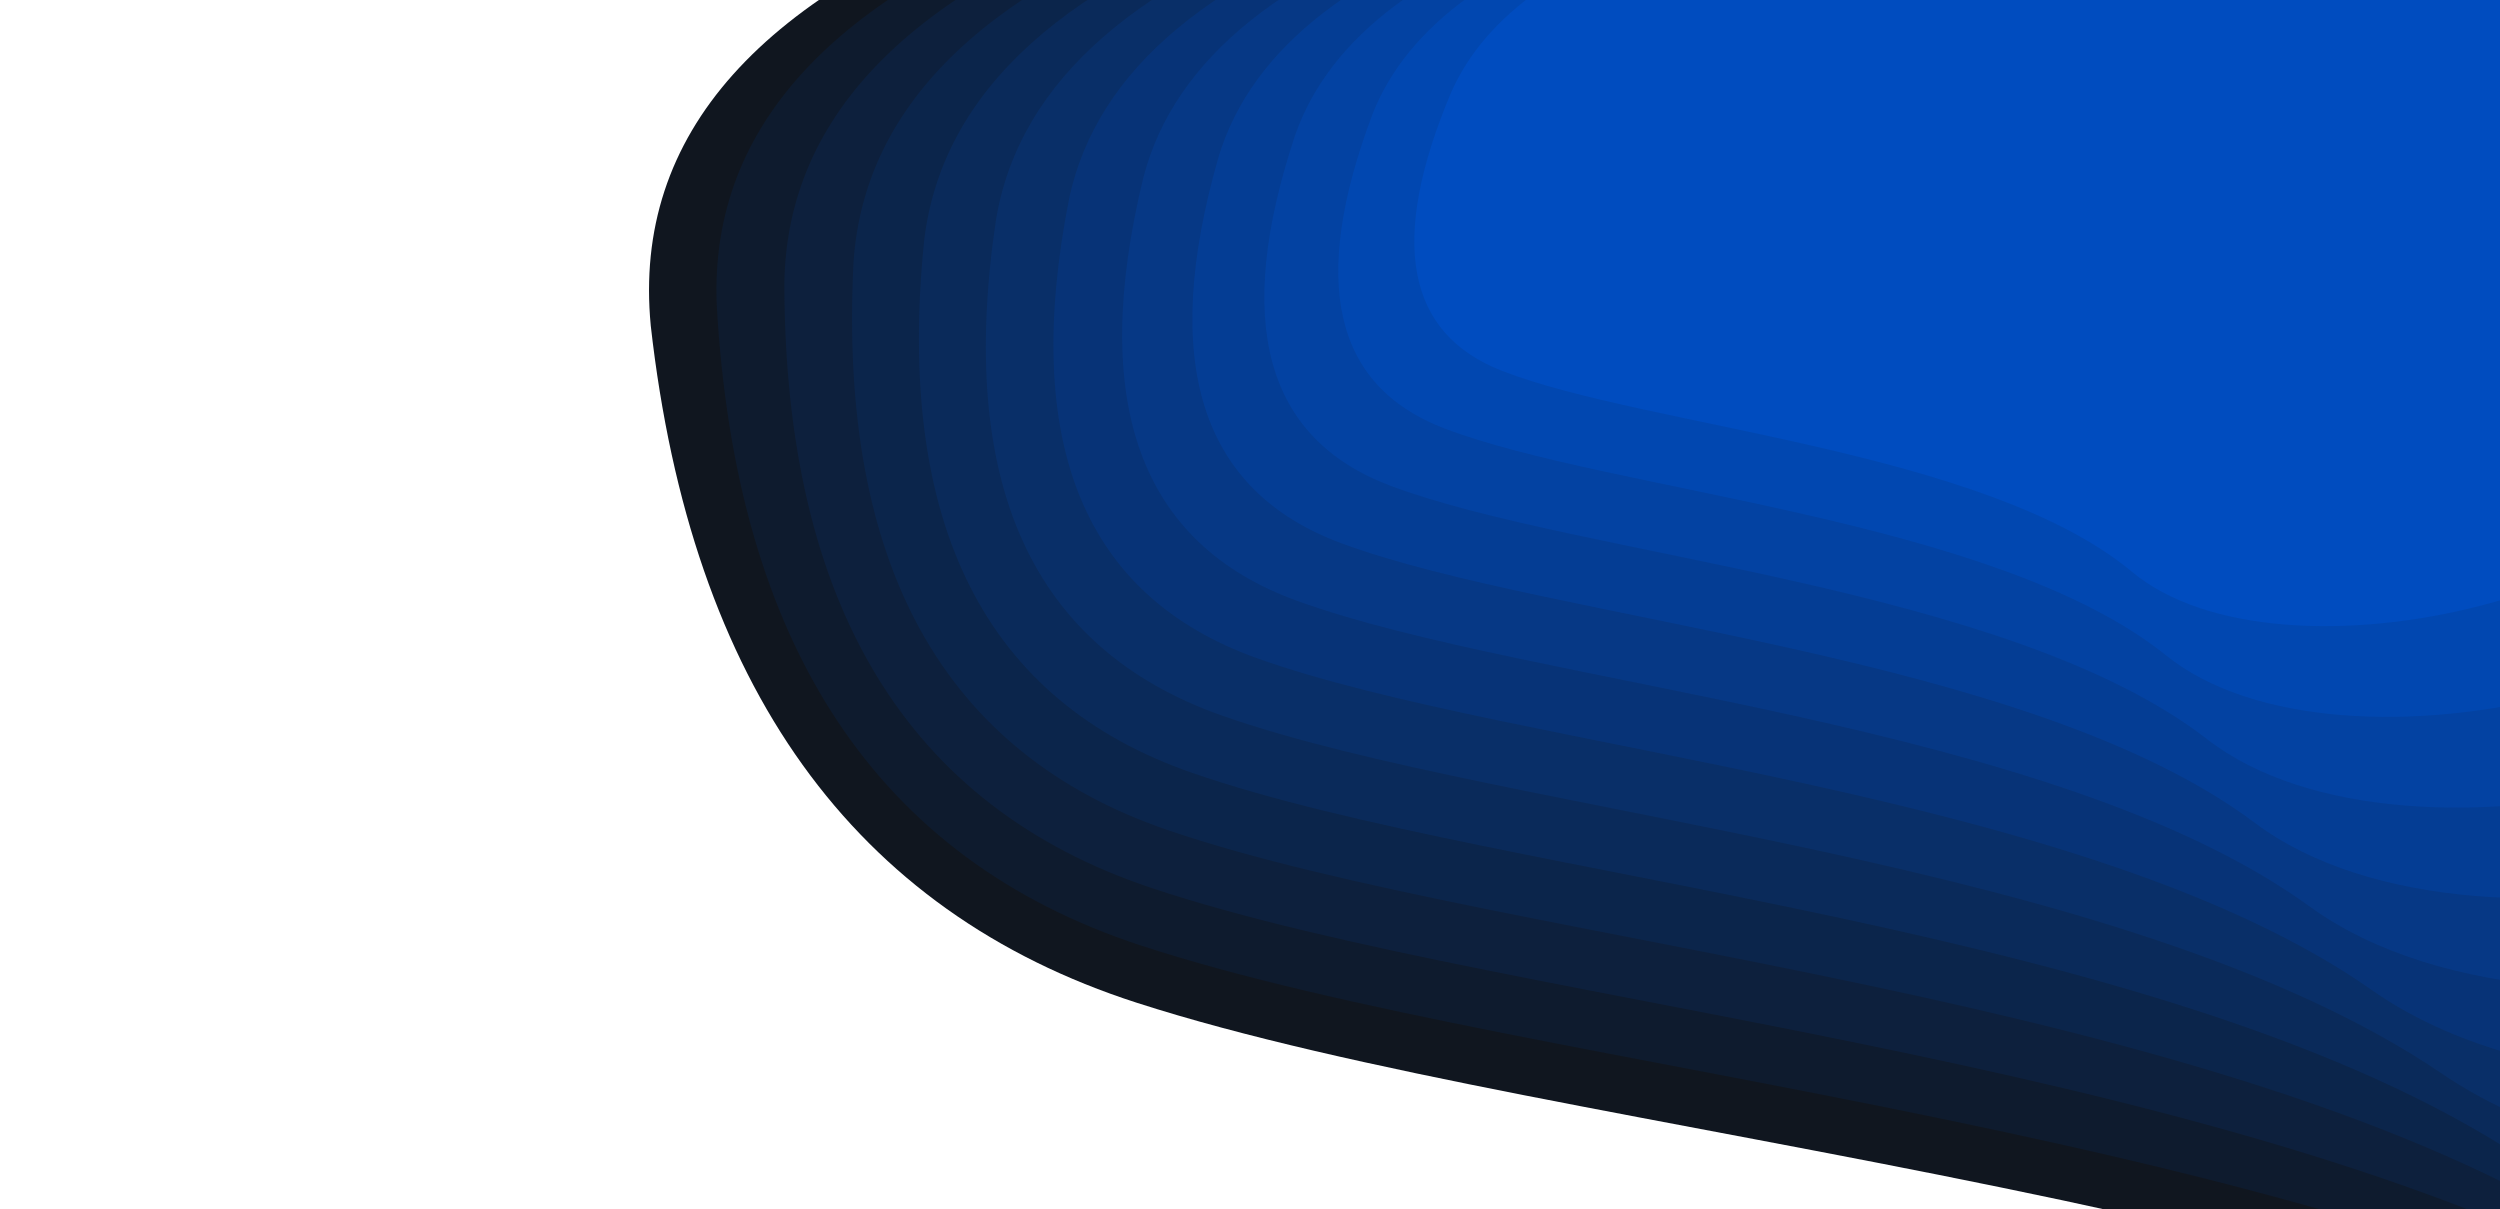
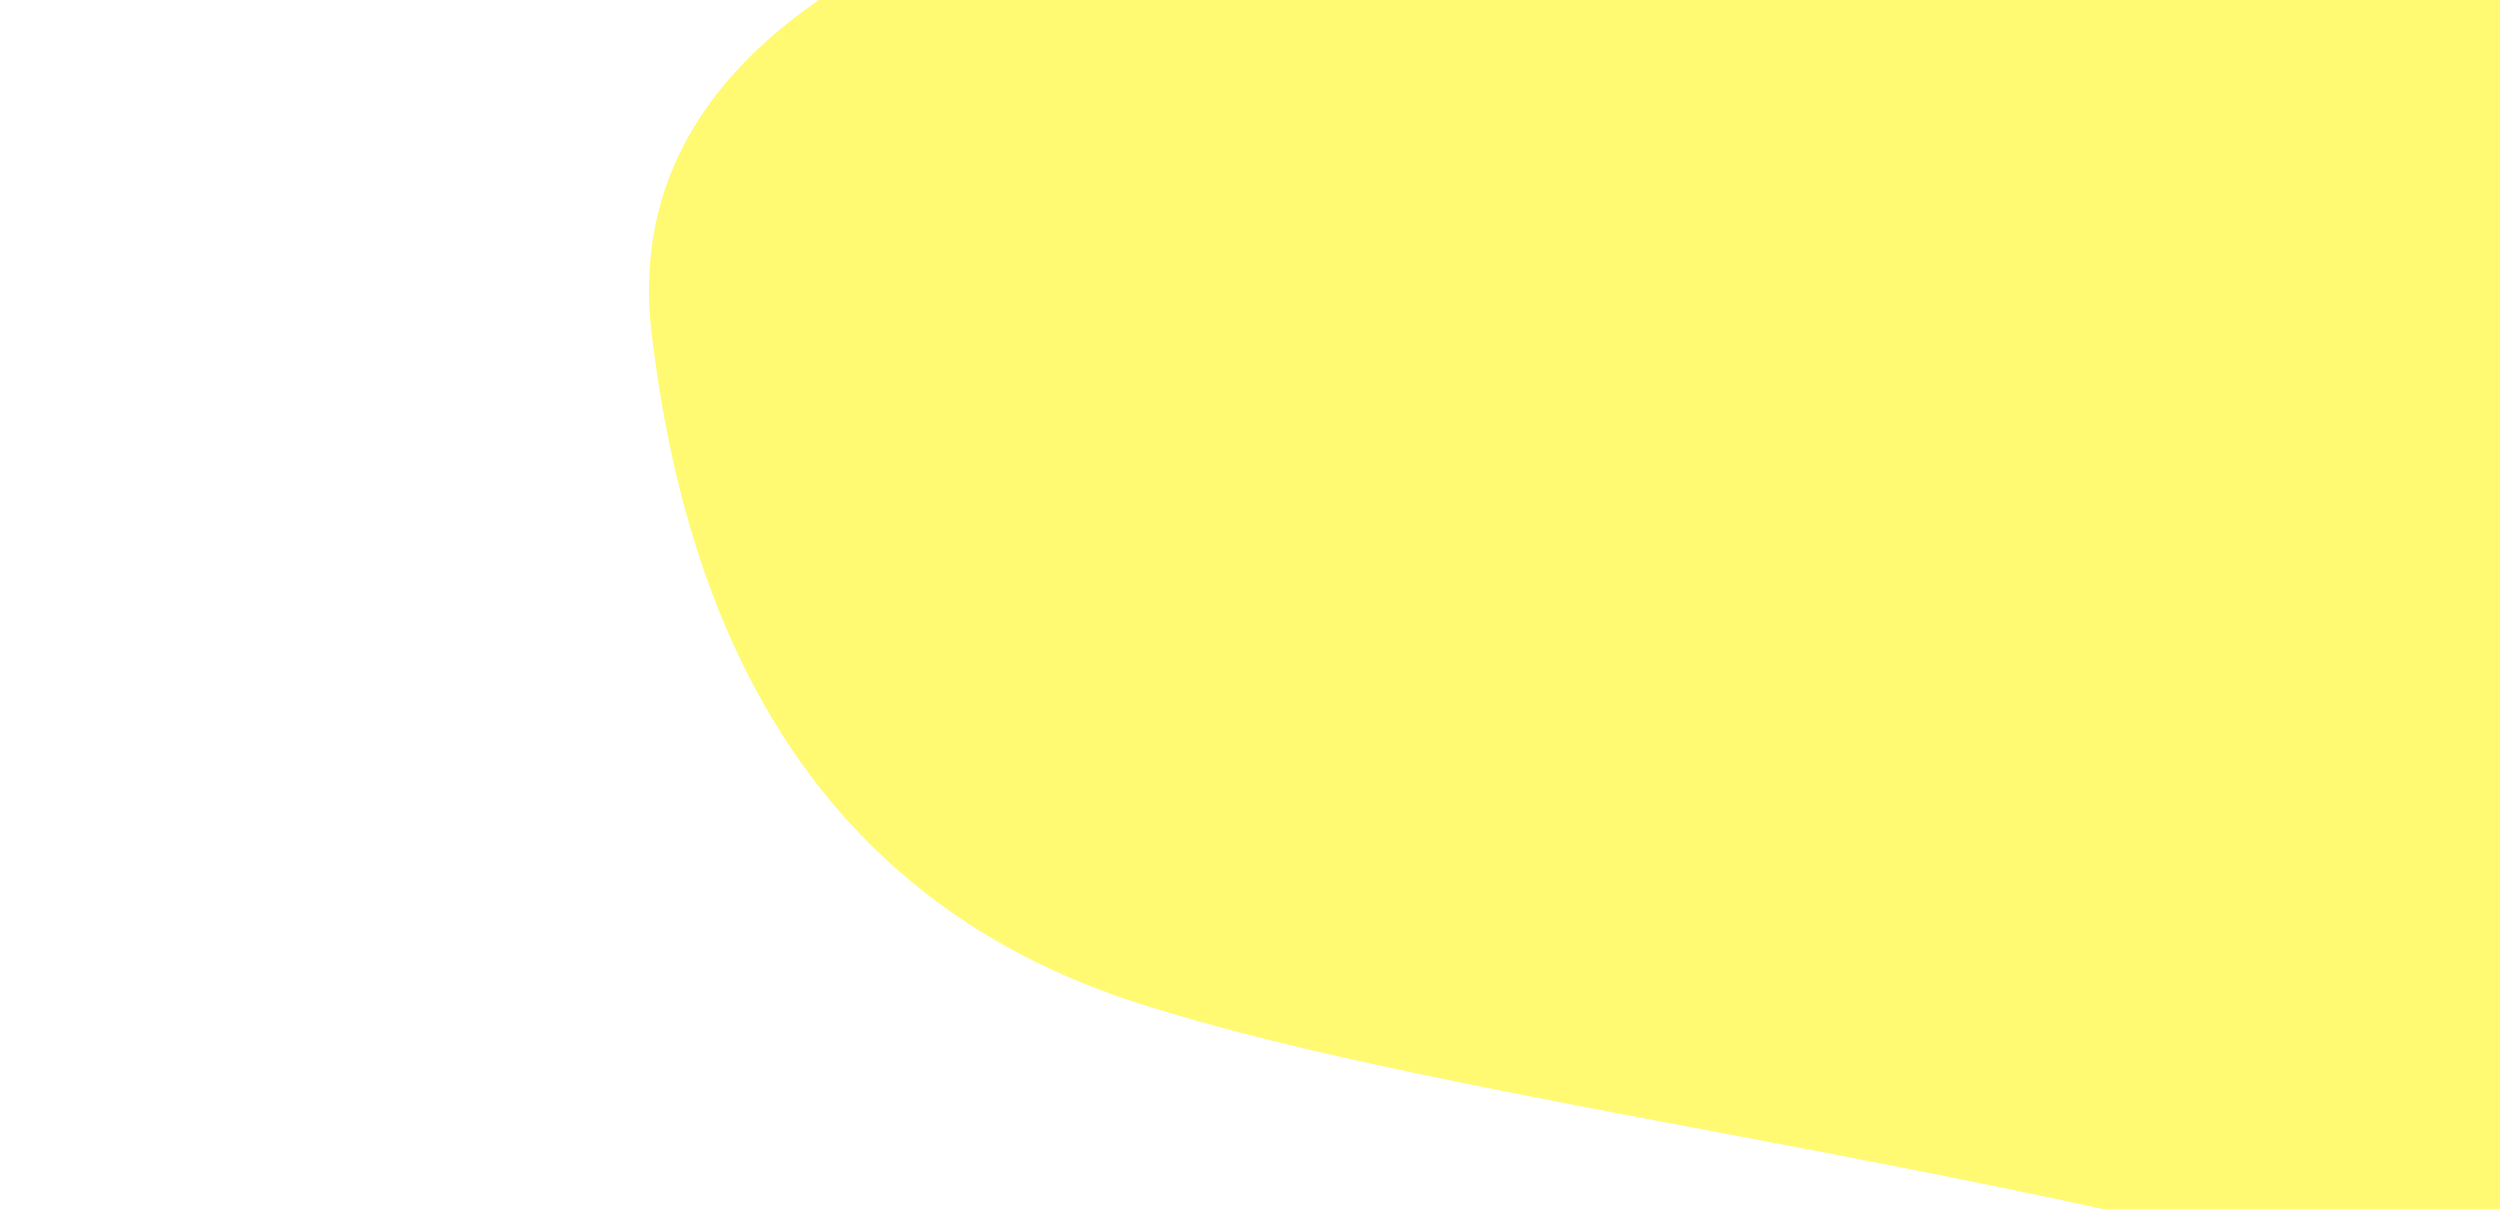
<svg xmlns="http://www.w3.org/2000/svg" class="topography-shape js-shape" width="1200px" height="580px" viewBox="0 0 1200 580" version="1.1">
  <path d="M734.567 34.372c-28.692 61.724-23.266 100.422 16.275 116.094 59.313 23.508 200.347 32.911 259.299 83.906 58.95 50.994 238.697 11.572 269.438-75.95C1310.32 70.9 1365.669-64 1073.808-64c-194.576 0-307.654 32.79-339.24 98.372h-.001z" fill="#FFFA72" fill-rule="nonzero" />
-   <path d="M734.567 34.372c-28.692 61.724-23.266 100.422 16.275 116.094 59.313 23.508 200.347 32.911 259.299 83.906 58.95 50.994 238.697 11.572 269.438-75.95C1310.32 70.9 1365.669-64 1073.808-64c-194.576 0-307.654 32.79-339.24 98.372h-.001z" fill="#FFFA72" fill-rule="nonzero" transform="translate(-1800, 60) scale(2.8, 2.8) skewX(30) " style="position: relative; z-index: 0; fill: rgb(16, 22, 31);" />
-   <path d="M734.567 34.372c-28.692 61.724-23.266 100.422 16.275 116.094 59.313 23.508 200.347 32.911 259.299 83.906 58.95 50.994 238.697 11.572 269.438-75.95C1310.32 70.9 1365.669-64 1073.808-64c-194.576 0-307.654 32.79-339.24 98.372h-.001z" fill="#FFFA72" fill-rule="nonzero" transform="translate(-1650, 55) scale(2.65, 2.65) skewX(27.5) " style="position: relative; z-index: 1; fill: rgb(14, 27, 46);" />
-   <path d="M734.567 34.372c-28.692 61.724-23.266 100.422 16.275 116.094 59.313 23.508 200.347 32.911 259.299 83.906 58.95 50.994 238.697 11.572 269.438-75.95C1310.32 70.9 1365.669-64 1073.808-64c-194.576 0-307.654 32.79-339.24 98.372h-.001z" fill="#FFFA72" fill-rule="nonzero" transform="translate(-1500, 50) scale(2.5, 2.5) skewX(25) " style="position: relative; z-index: 2; fill: rgb(13, 32, 61);" />
-   <path d="M734.567 34.372c-28.692 61.724-23.266 100.422 16.275 116.094 59.313 23.508 200.347 32.911 259.299 83.906 58.95 50.994 238.697 11.572 269.438-75.95C1310.32 70.9 1365.669-64 1073.808-64c-194.576 0-307.654 32.79-339.24 98.372h-.001z" fill="#FFFA72" fill-rule="nonzero" transform="translate(-1350, 45) scale(2.35, 2.35) skewX(22.5) " style="position: relative; z-index: 3; fill: rgb(11, 37, 75);" />
-   <path d="M734.567 34.372c-28.692 61.724-23.266 100.422 16.275 116.094 59.313 23.508 200.347 32.911 259.299 83.906 58.95 50.994 238.697 11.572 269.438-75.95C1310.32 70.9 1365.669-64 1073.808-64c-194.576 0-307.654 32.79-339.24 98.372h-.001z" fill="#FFFA72" fill-rule="nonzero" transform="translate(-1200, 40) scale(2.2, 2.2) skewX(20) " style="position: relative; z-index: 4; fill: rgb(10, 42, 90);" />
-   <path d="M734.567 34.372c-28.692 61.724-23.266 100.422 16.275 116.094 59.313 23.508 200.347 32.911 259.299 83.906 58.95 50.994 238.697 11.572 269.438-75.95C1310.32 70.9 1365.669-64 1073.808-64c-194.576 0-307.654 32.79-339.24 98.372h-.001z" fill="#FFFA72" fill-rule="nonzero" transform="translate(-1050, 35) scale(2.05, 2.05) skewX(17.5) " style="position: relative; z-index: 5; fill: rgb(9, 47, 104);" />
-   <path d="M734.567 34.372c-28.692 61.724-23.266 100.422 16.275 116.094 59.313 23.508 200.347 32.911 259.299 83.906 58.95 50.994 238.697 11.572 269.438-75.95C1310.32 70.9 1365.669-64 1073.808-64c-194.576 0-307.654 32.79-339.24 98.372h-.001z" fill="#FFFA72" fill-rule="nonzero" transform="translate(-900, 30) scale(1.9, 1.9) skewX(15) " style="position: relative; z-index: 6; fill: rgb(7, 51, 119);" />
-   <path d="M734.567 34.372c-28.692 61.724-23.266 100.422 16.275 116.094 59.313 23.508 200.347 32.911 259.299 83.906 58.95 50.994 238.697 11.572 269.438-75.95C1310.32 70.9 1365.669-64 1073.808-64c-194.576 0-307.654 32.79-339.24 98.372h-.001z" fill="#FFFA72" fill-rule="nonzero" transform="translate(-750, 25) scale(1.75, 1.75) skewX(12.5) " style="position: relative; z-index: 7; fill: rgb(6, 56, 133);" />
-   <path d="M734.567 34.372c-28.692 61.724-23.266 100.422 16.275 116.094 59.313 23.508 200.347 32.911 259.299 83.906 58.95 50.994 238.697 11.572 269.438-75.95C1310.32 70.9 1365.669-64 1073.808-64c-194.576 0-307.654 32.79-339.24 98.372h-.001z" fill="#FFFA72" fill-rule="nonzero" transform="translate(-600, 20) scale(1.6, 1.6) skewX(10) " style="position: relative; z-index: 8; fill: rgb(4, 61, 148);" />
-   <path d="M734.567 34.372c-28.692 61.724-23.266 100.422 16.275 116.094 59.313 23.508 200.347 32.911 259.299 83.906 58.95 50.994 238.697 11.572 269.438-75.95C1310.32 70.9 1365.669-64 1073.808-64c-194.576 0-307.654 32.79-339.24 98.372h-.001z" fill="#FFFA72" fill-rule="nonzero" transform="translate(-450, 15) scale(1.45, 1.45) skewX(7.5) " style="position: relative; z-index: 9; fill: rgb(3, 66, 162);" />
-   <path d="M734.567 34.372c-28.692 61.724-23.266 100.422 16.275 116.094 59.313 23.508 200.347 32.911 259.299 83.906 58.95 50.994 238.697 11.572 269.438-75.95C1310.32 70.9 1365.669-64 1073.808-64c-194.576 0-307.654 32.79-339.24 98.372h-.001z" fill="#FFFA72" fill-rule="nonzero" transform="translate(-300, 10) scale(1.3, 1.3) skewX(5) " style="position: relative; z-index: 10; fill: rgb(1, 71, 176);" />
-   <path d="M734.567 34.372c-28.692 61.724-23.266 100.422 16.275 116.094 59.313 23.508 200.347 32.911 259.299 83.906 58.95 50.994 238.697 11.572 269.438-75.95C1310.32 70.9 1365.669-64 1073.808-64c-194.576 0-307.654 32.79-339.24 98.372h-.001z" fill="#FFFA72" fill-rule="nonzero" transform="translate(-150, 5) scale(1.15, 1.15) skewX(2.5) " style="position: relative; z-index: 11; fill: rgb(0, 76, 191);" />
+   <path d="M734.567 34.372c-28.692 61.724-23.266 100.422 16.275 116.094 59.313 23.508 200.347 32.911 259.299 83.906 58.95 50.994 238.697 11.572 269.438-75.95C1310.32 70.9 1365.669-64 1073.808-64c-194.576 0-307.654 32.79-339.24 98.372h-.001z" fill="#FFFA72" fill-rule="nonzero" transform="translate(-1800, 60) scale(2.8, 2.8) skewX(30) " style="position: relative z-index: 0 fill: rgb(16, 22, 31)" />
+   <path d="M734.567 34.372c-28.692 61.724-23.266 100.422 16.275 116.094 59.313 23.508 200.347 32.911 259.299 83.906 58.95 50.994 238.697 11.572 269.438-75.95C1310.32 70.9 1365.669-64 1073.808-64c-194.576 0-307.654 32.79-339.24 98.372h-.001z" fill="#FFFA72" fill-rule="nonzero" transform="translate(-1650, 55) scale(2.65, 2.65) skewX(27.5) " style="position: relative z-index: 1 fill: rgb(14, 27, 46)" />
+   <path d="M734.567 34.372c-28.692 61.724-23.266 100.422 16.275 116.094 59.313 23.508 200.347 32.911 259.299 83.906 58.95 50.994 238.697 11.572 269.438-75.95C1310.32 70.9 1365.669-64 1073.808-64c-194.576 0-307.654 32.79-339.24 98.372h-.001z" fill="#FFFA72" fill-rule="nonzero" transform="translate(-1500, 50) scale(2.5, 2.5) skewX(25) " style="position: relative z-index: 2 fill: rgb(13, 32, 61)" />
+   <path d="M734.567 34.372c-28.692 61.724-23.266 100.422 16.275 116.094 59.313 23.508 200.347 32.911 259.299 83.906 58.95 50.994 238.697 11.572 269.438-75.95C1310.32 70.9 1365.669-64 1073.808-64c-194.576 0-307.654 32.79-339.24 98.372h-.001z" fill="#FFFA72" fill-rule="nonzero" transform="translate(-1350, 45) scale(2.35, 2.35) skewX(22.5) " style="position: relative z-index: 3 fill: rgb(11, 37, 75)" />
+   <path d="M734.567 34.372c-28.692 61.724-23.266 100.422 16.275 116.094 59.313 23.508 200.347 32.911 259.299 83.906 58.95 50.994 238.697 11.572 269.438-75.95C1310.32 70.9 1365.669-64 1073.808-64c-194.576 0-307.654 32.79-339.24 98.372h-.001z" fill="#FFFA72" fill-rule="nonzero" transform="translate(-1200, 40) scale(2.2, 2.2) skewX(20) " style="position: relative z-index: 4 fill: rgb(10, 42, 90)" />
+   <path d="M734.567 34.372c-28.692 61.724-23.266 100.422 16.275 116.094 59.313 23.508 200.347 32.911 259.299 83.906 58.95 50.994 238.697 11.572 269.438-75.95C1310.32 70.9 1365.669-64 1073.808-64c-194.576 0-307.654 32.79-339.24 98.372h-.001z" fill="#FFFA72" fill-rule="nonzero" transform="translate(-1050, 35) scale(2.05, 2.05) skewX(17.5) " style="position: relative z-index: 5 fill: rgb(9, 47, 104)" />
+   <path d="M734.567 34.372c-28.692 61.724-23.266 100.422 16.275 116.094 59.313 23.508 200.347 32.911 259.299 83.906 58.95 50.994 238.697 11.572 269.438-75.95C1310.32 70.9 1365.669-64 1073.808-64c-194.576 0-307.654 32.79-339.24 98.372h-.001z" fill="#FFFA72" fill-rule="nonzero" transform="translate(-900, 30) scale(1.9, 1.9) skewX(15) " style="position: relative z-index: 6 fill: rgb(7, 51, 119)" />
+   <path d="M734.567 34.372c-28.692 61.724-23.266 100.422 16.275 116.094 59.313 23.508 200.347 32.911 259.299 83.906 58.95 50.994 238.697 11.572 269.438-75.95C1310.32 70.9 1365.669-64 1073.808-64c-194.576 0-307.654 32.79-339.24 98.372h-.001z" fill="#FFFA72" fill-rule="nonzero" transform="translate(-750, 25) scale(1.75, 1.75) skewX(12.5) " style="position: relative z-index: 7 fill: rgb(6, 56, 133)" />
+   <path d="M734.567 34.372c-28.692 61.724-23.266 100.422 16.275 116.094 59.313 23.508 200.347 32.911 259.299 83.906 58.95 50.994 238.697 11.572 269.438-75.95C1310.32 70.9 1365.669-64 1073.808-64c-194.576 0-307.654 32.79-339.24 98.372h-.001z" fill="#FFFA72" fill-rule="nonzero" transform="translate(-600, 20) scale(1.6, 1.6) skewX(10) " style="position: relative z-index: 8 fill: rgb(4, 61, 148)" />
+   <path d="M734.567 34.372c-28.692 61.724-23.266 100.422 16.275 116.094 59.313 23.508 200.347 32.911 259.299 83.906 58.95 50.994 238.697 11.572 269.438-75.95C1310.32 70.9 1365.669-64 1073.808-64c-194.576 0-307.654 32.79-339.24 98.372h-.001z" fill="#FFFA72" fill-rule="nonzero" transform="translate(-450, 15) scale(1.45, 1.45) skewX(7.5) " style="position: relative z-index: 9 fill: rgb(3, 66, 162)" />
+   <path d="M734.567 34.372c-28.692 61.724-23.266 100.422 16.275 116.094 59.313 23.508 200.347 32.911 259.299 83.906 58.95 50.994 238.697 11.572 269.438-75.95C1310.32 70.9 1365.669-64 1073.808-64c-194.576 0-307.654 32.79-339.24 98.372h-.001z" fill="#FFFA72" fill-rule="nonzero" transform="translate(-300, 10) scale(1.3, 1.3) skewX(5) " style="position: relative z-index: 10 fill: rgb(1, 71, 176)" />
+   <path d="M734.567 34.372c-28.692 61.724-23.266 100.422 16.275 116.094 59.313 23.508 200.347 32.911 259.299 83.906 58.95 50.994 238.697 11.572 269.438-75.95C1310.32 70.9 1365.669-64 1073.808-64c-194.576 0-307.654 32.79-339.24 98.372h-.001z" fill="#FFFA72" fill-rule="nonzero" transform="translate(-150, 5) scale(1.15, 1.15) skewX(2.5) " style="position: relative z-index: 11 fill: rgb(0, 76, 191)" />
</svg>
